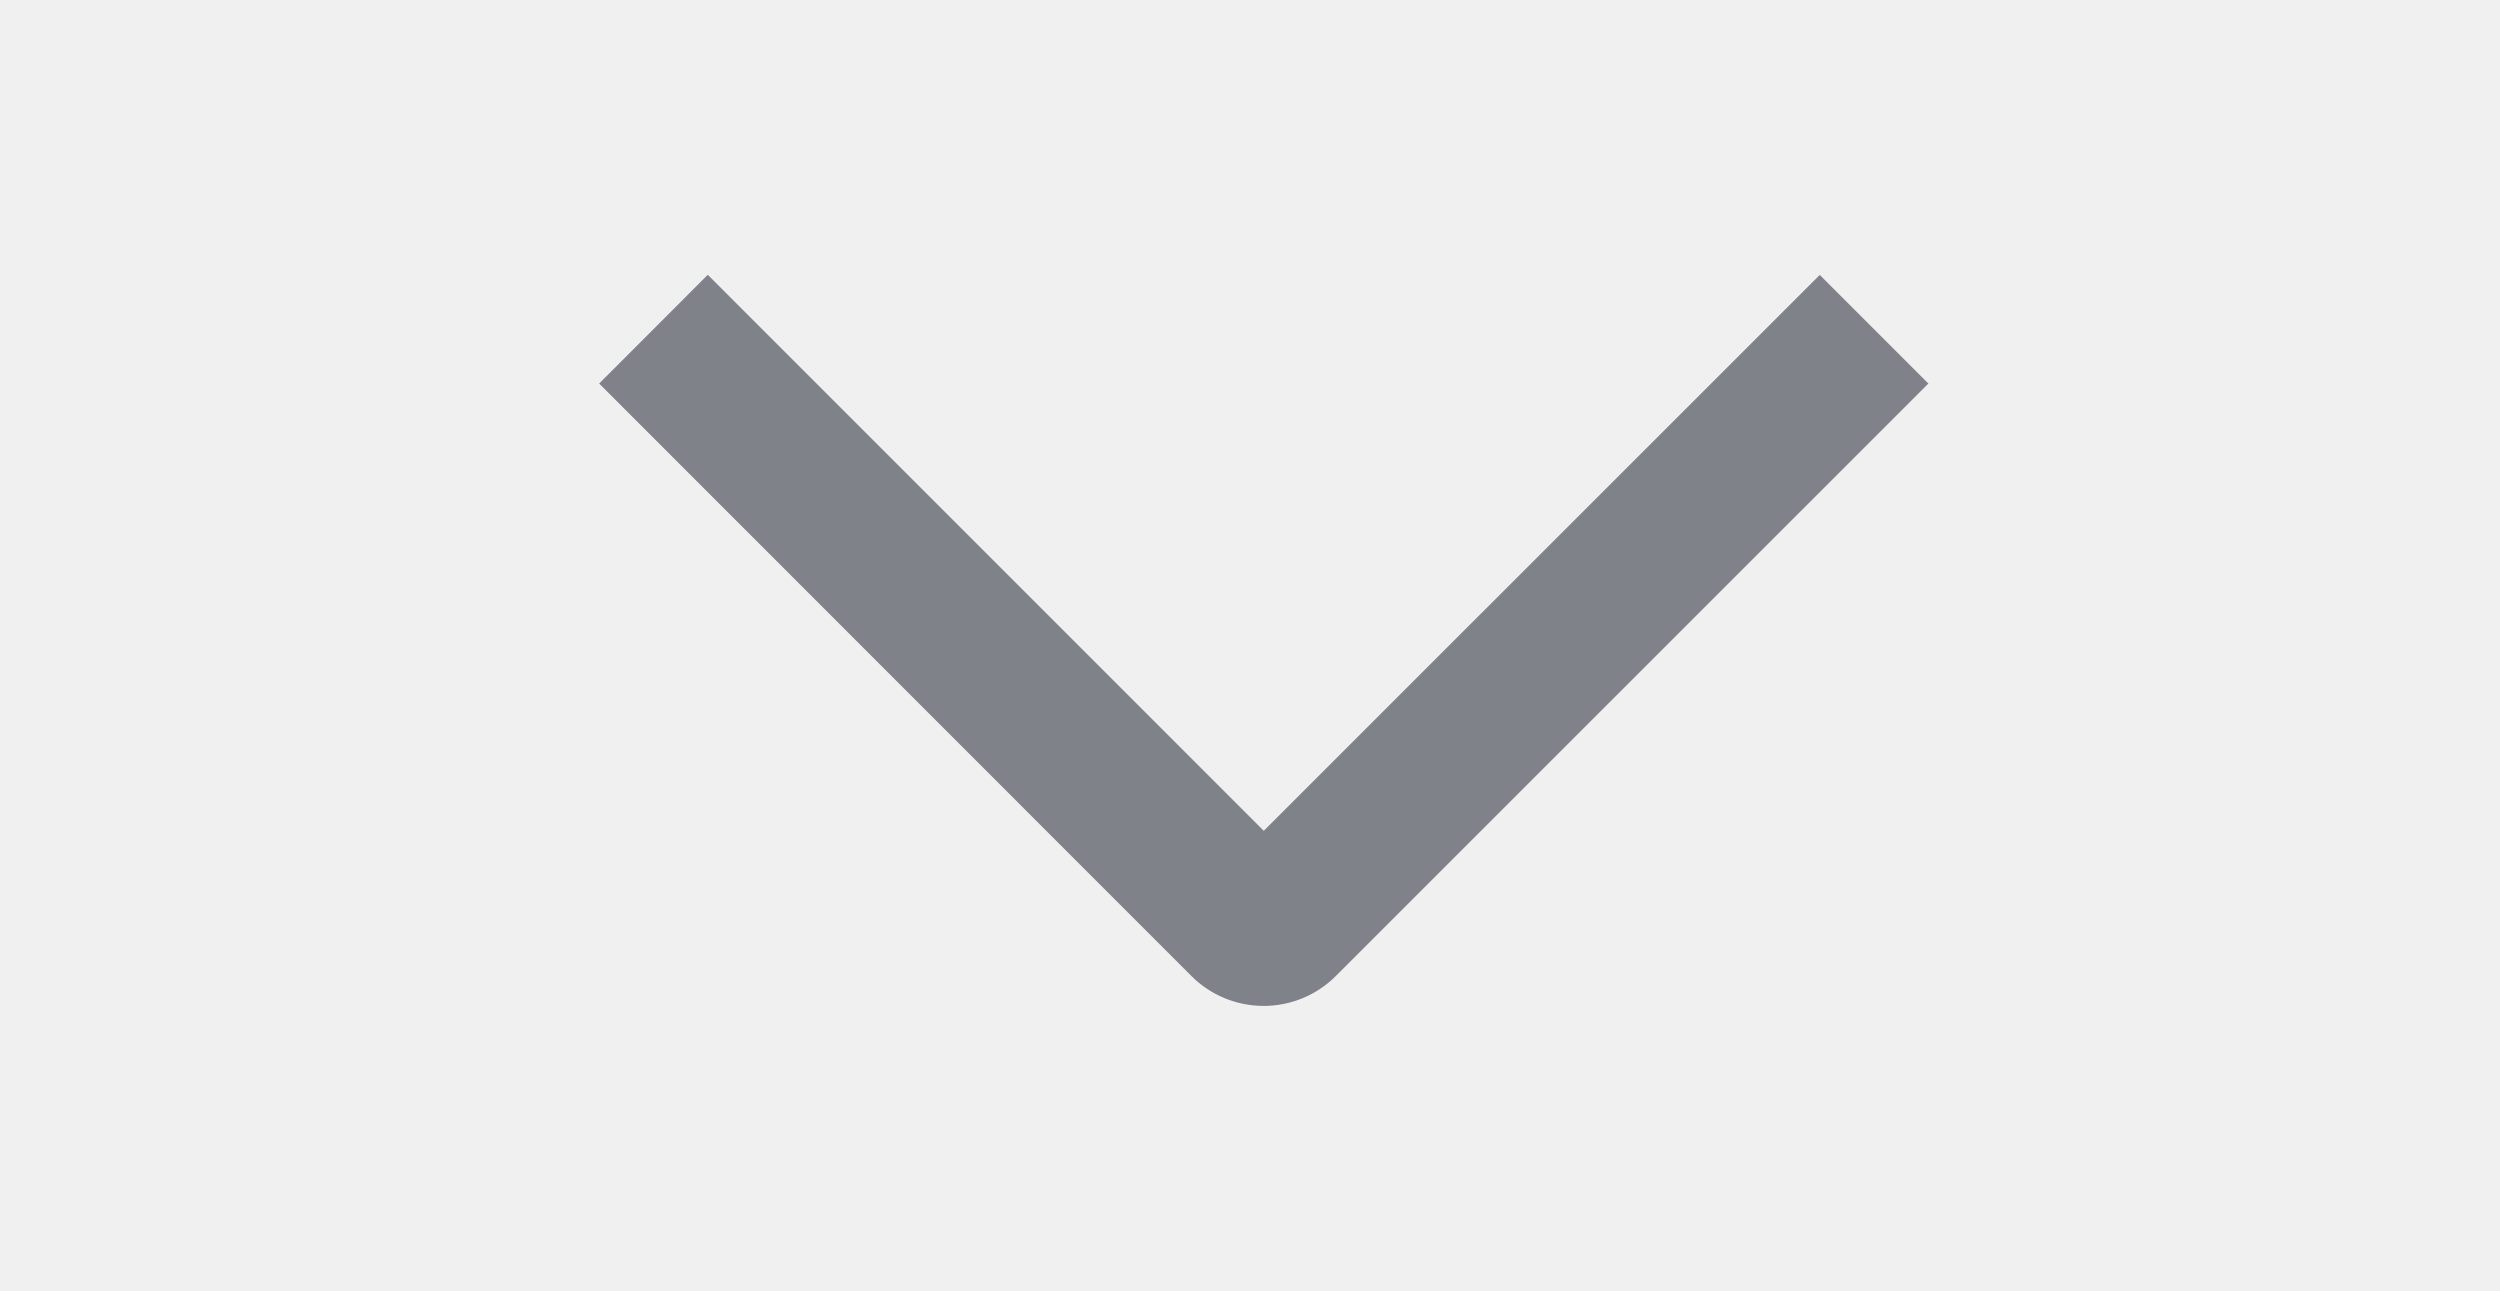
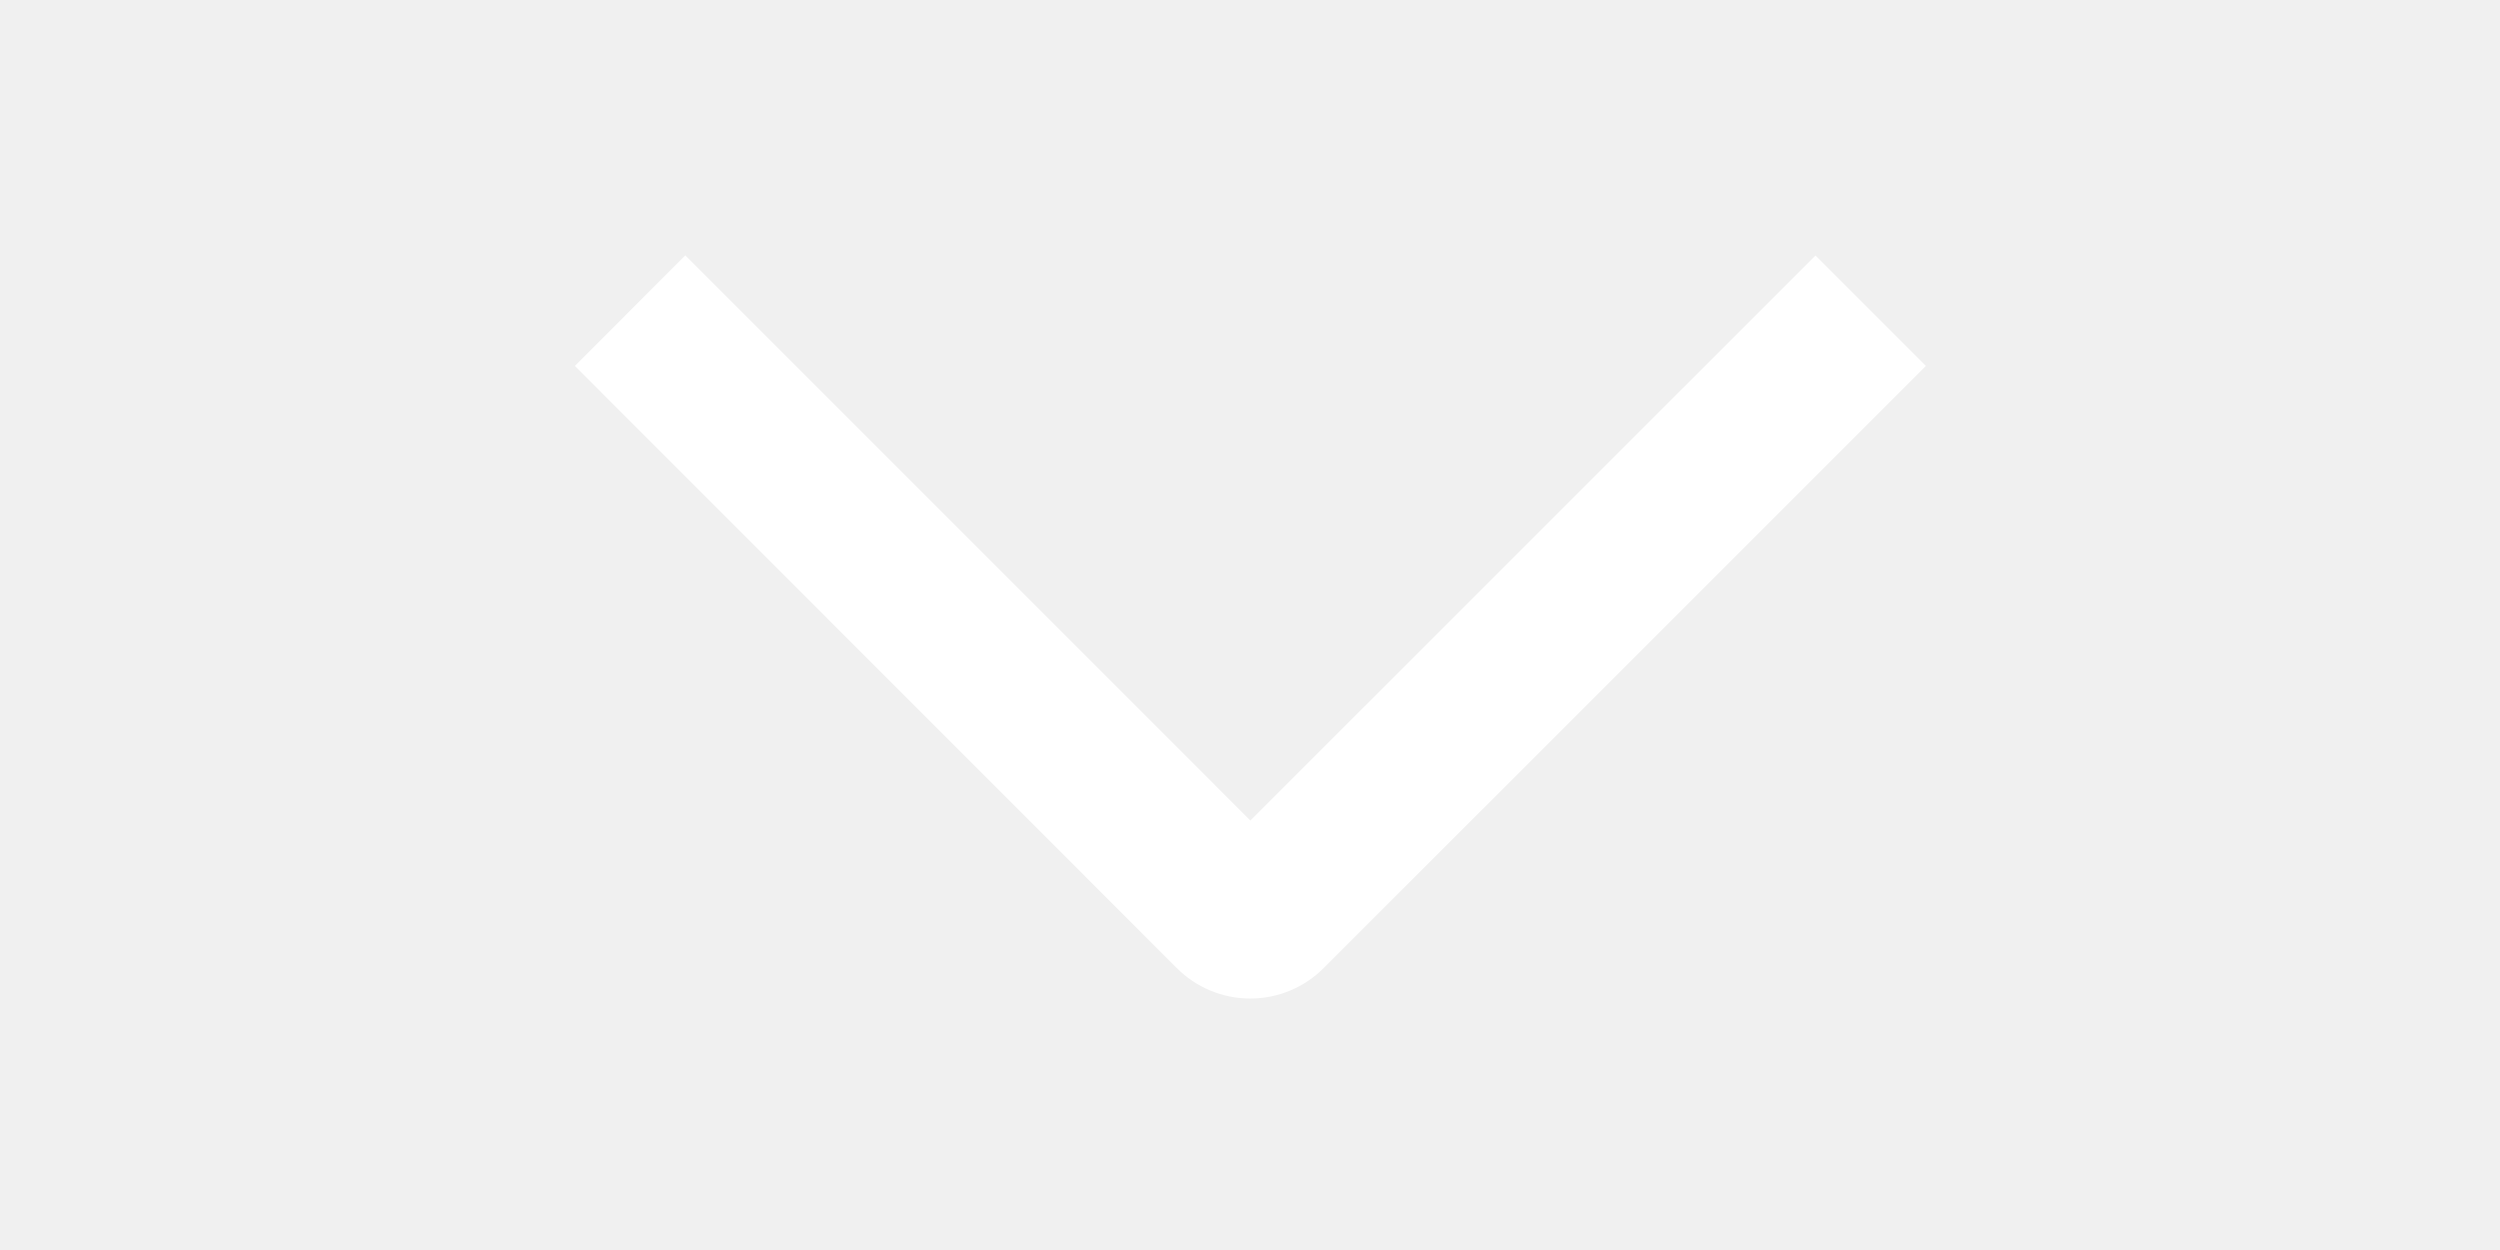
- <svg xmlns="http://www.w3.org/2000/svg" width="62" height="32" viewBox="0 0 62 32" fill="none">
-   <g clip-path="url(#clip0_143_6233)">
-     <path d="M17.553 6.815L14.859 9.512L29.542 24.2C29.777 24.437 30.057 24.625 30.365 24.753C30.673 24.881 31.004 24.947 31.338 24.947C31.672 24.947 32.002 24.881 32.31 24.753C32.618 24.625 32.898 24.437 33.133 24.2L47.824 9.512L45.13 6.818L31.341 20.604L17.553 6.815Z" fill="#7F8289" />
+ <svg xmlns="http://www.w3.org/2000/svg" width="80" height="40" viewBox="0 0 80 40" fill="none">
+   <g clip-path="url(#clip0_2046_233)">
+     <path d="M21.929 8.173L18.396 11.71L37.652 30.973C37.961 31.284 38.328 31.53 38.732 31.698C39.136 31.867 39.569 31.953 40.007 31.953C40.445 31.953 40.878 31.867 41.283 31.698C41.687 31.53 42.054 31.284 42.362 30.973L61.629 11.71L58.096 8.177L40.012 26.257L21.929 8.173Z" fill="white" />
  </g>
  <defs>
-     <clipPath id="clip0_143_6233">
-       <rect width="30.5" height="61" fill="white" transform="matrix(-4.37114e-08 1 1 4.37114e-08 0.832031 0.583008)" />
+     <clipPath id="clip0_2046_233">
+       <rect width="40" height="80" fill="white" transform="matrix(-4.37114e-08 1 1 4.37114e-08 0 0)" />
    </clipPath>
  </defs>
</svg>
